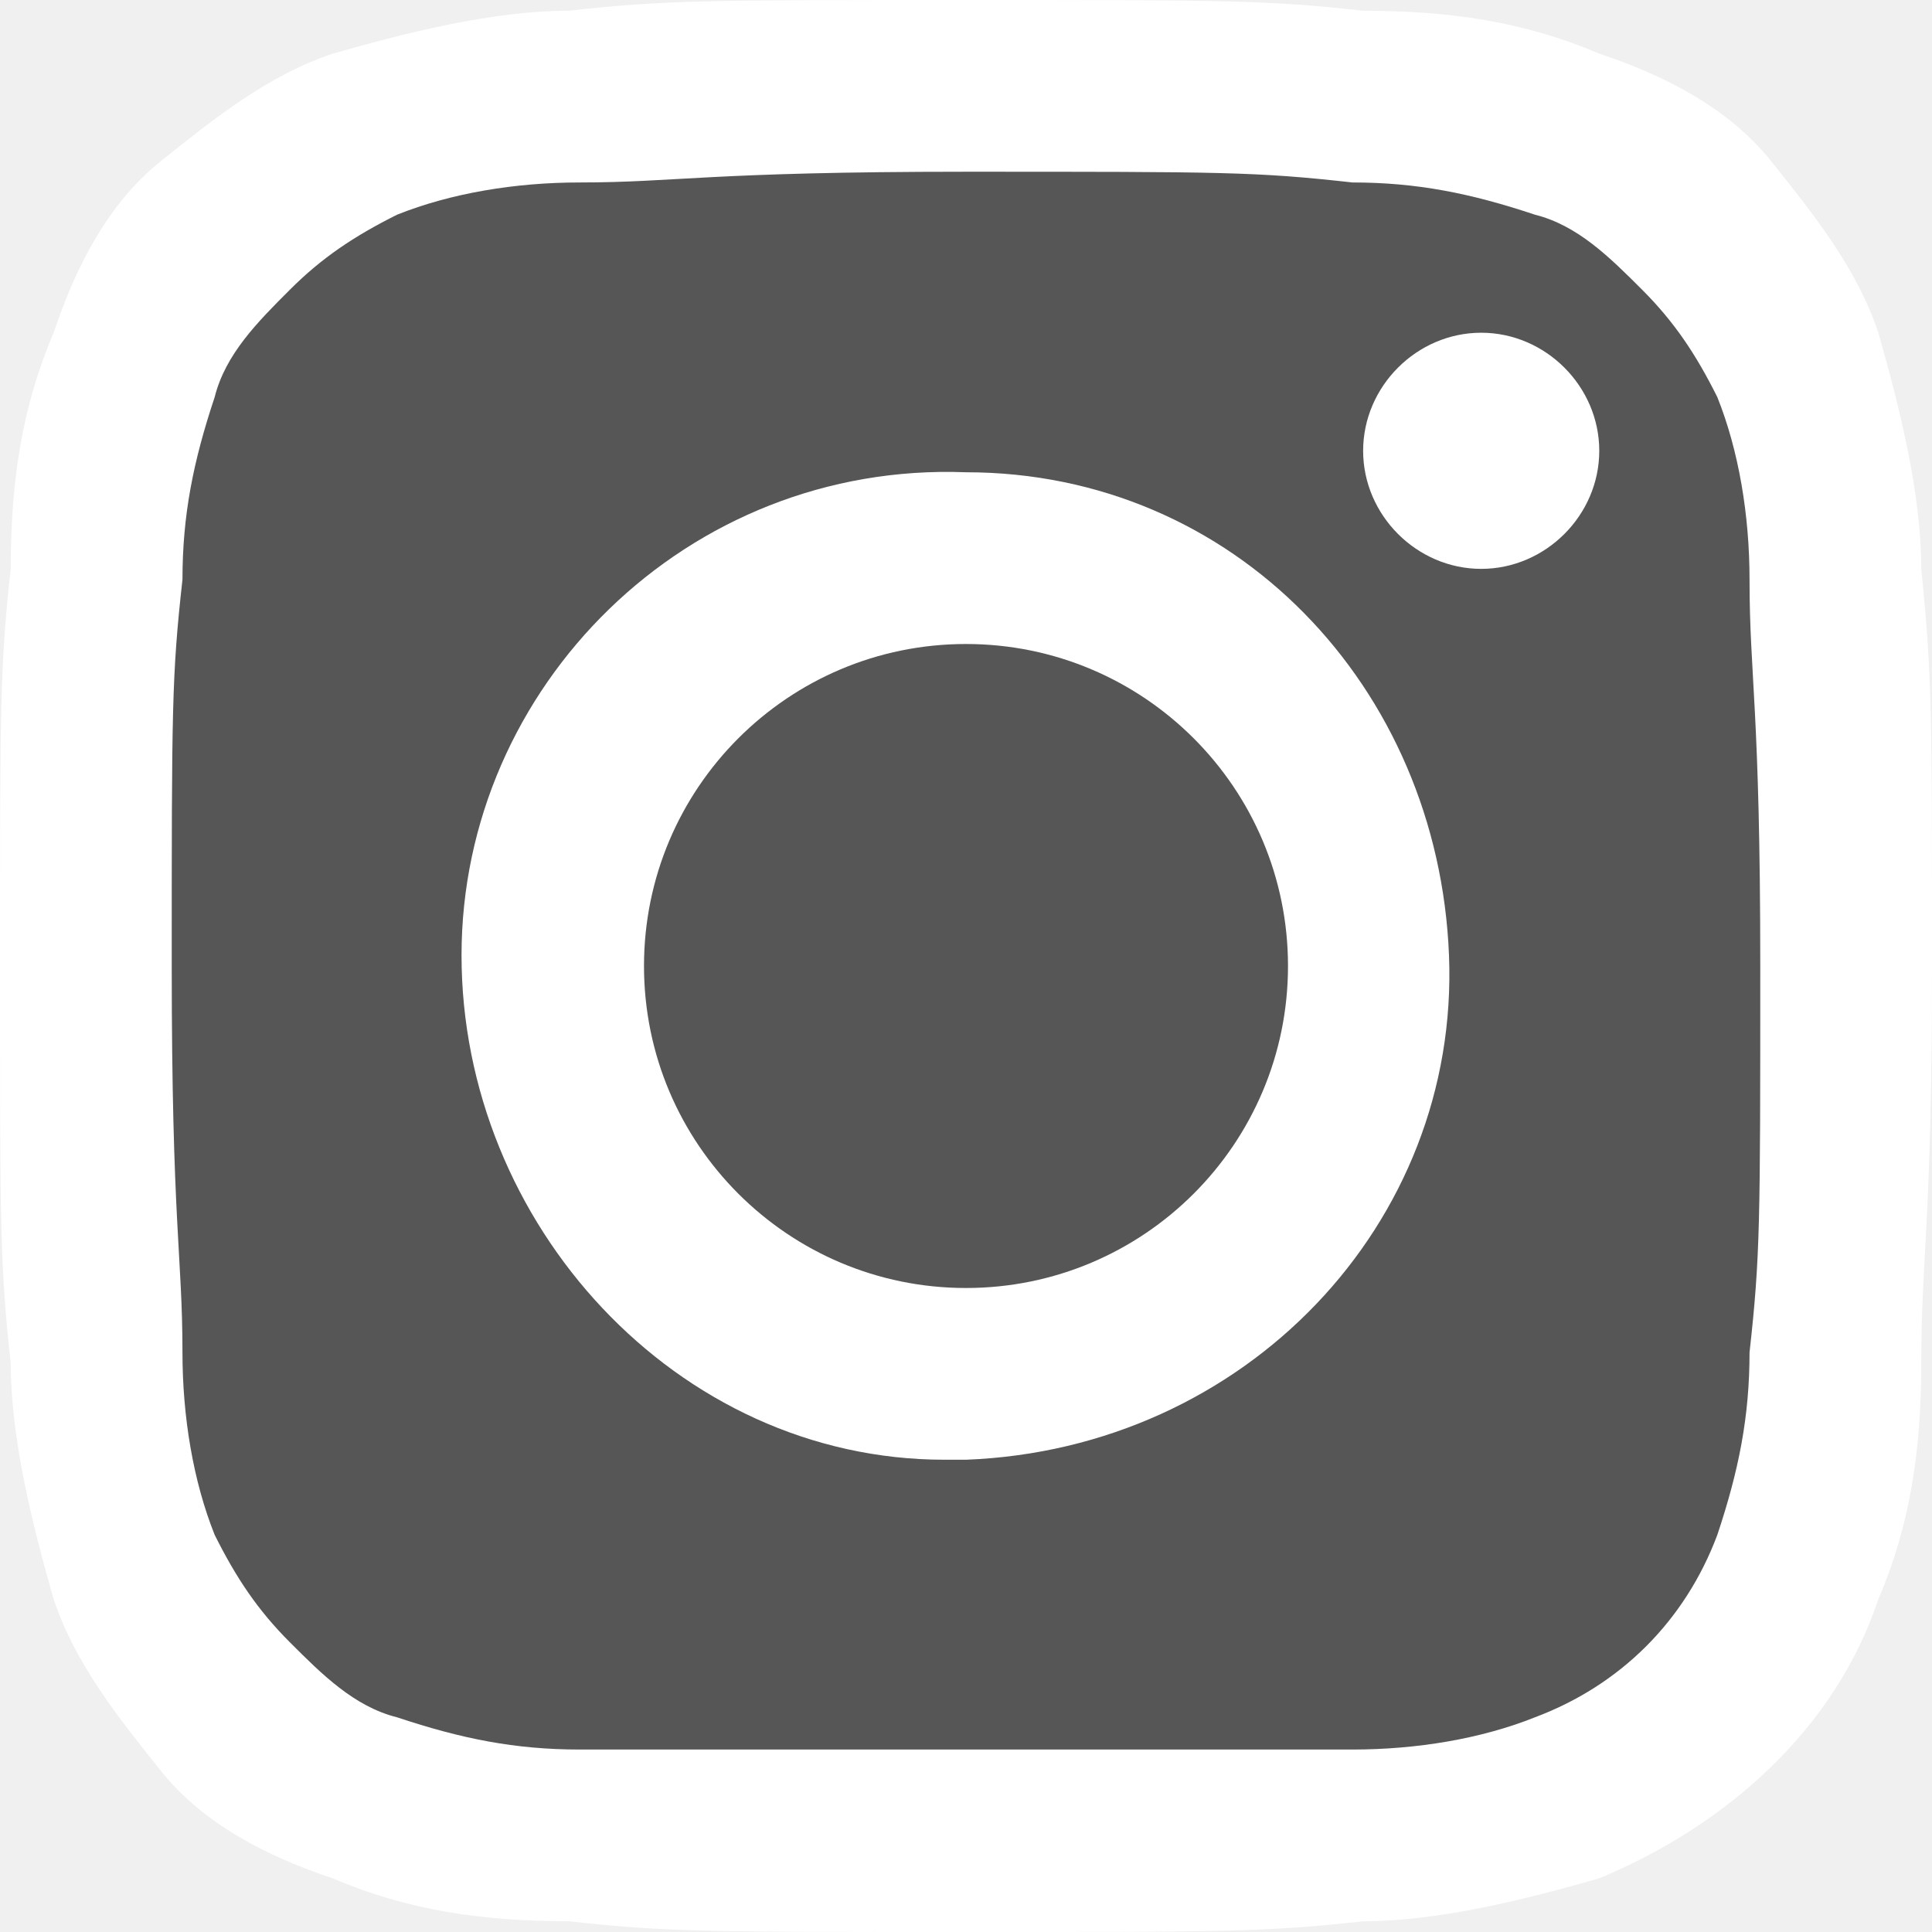
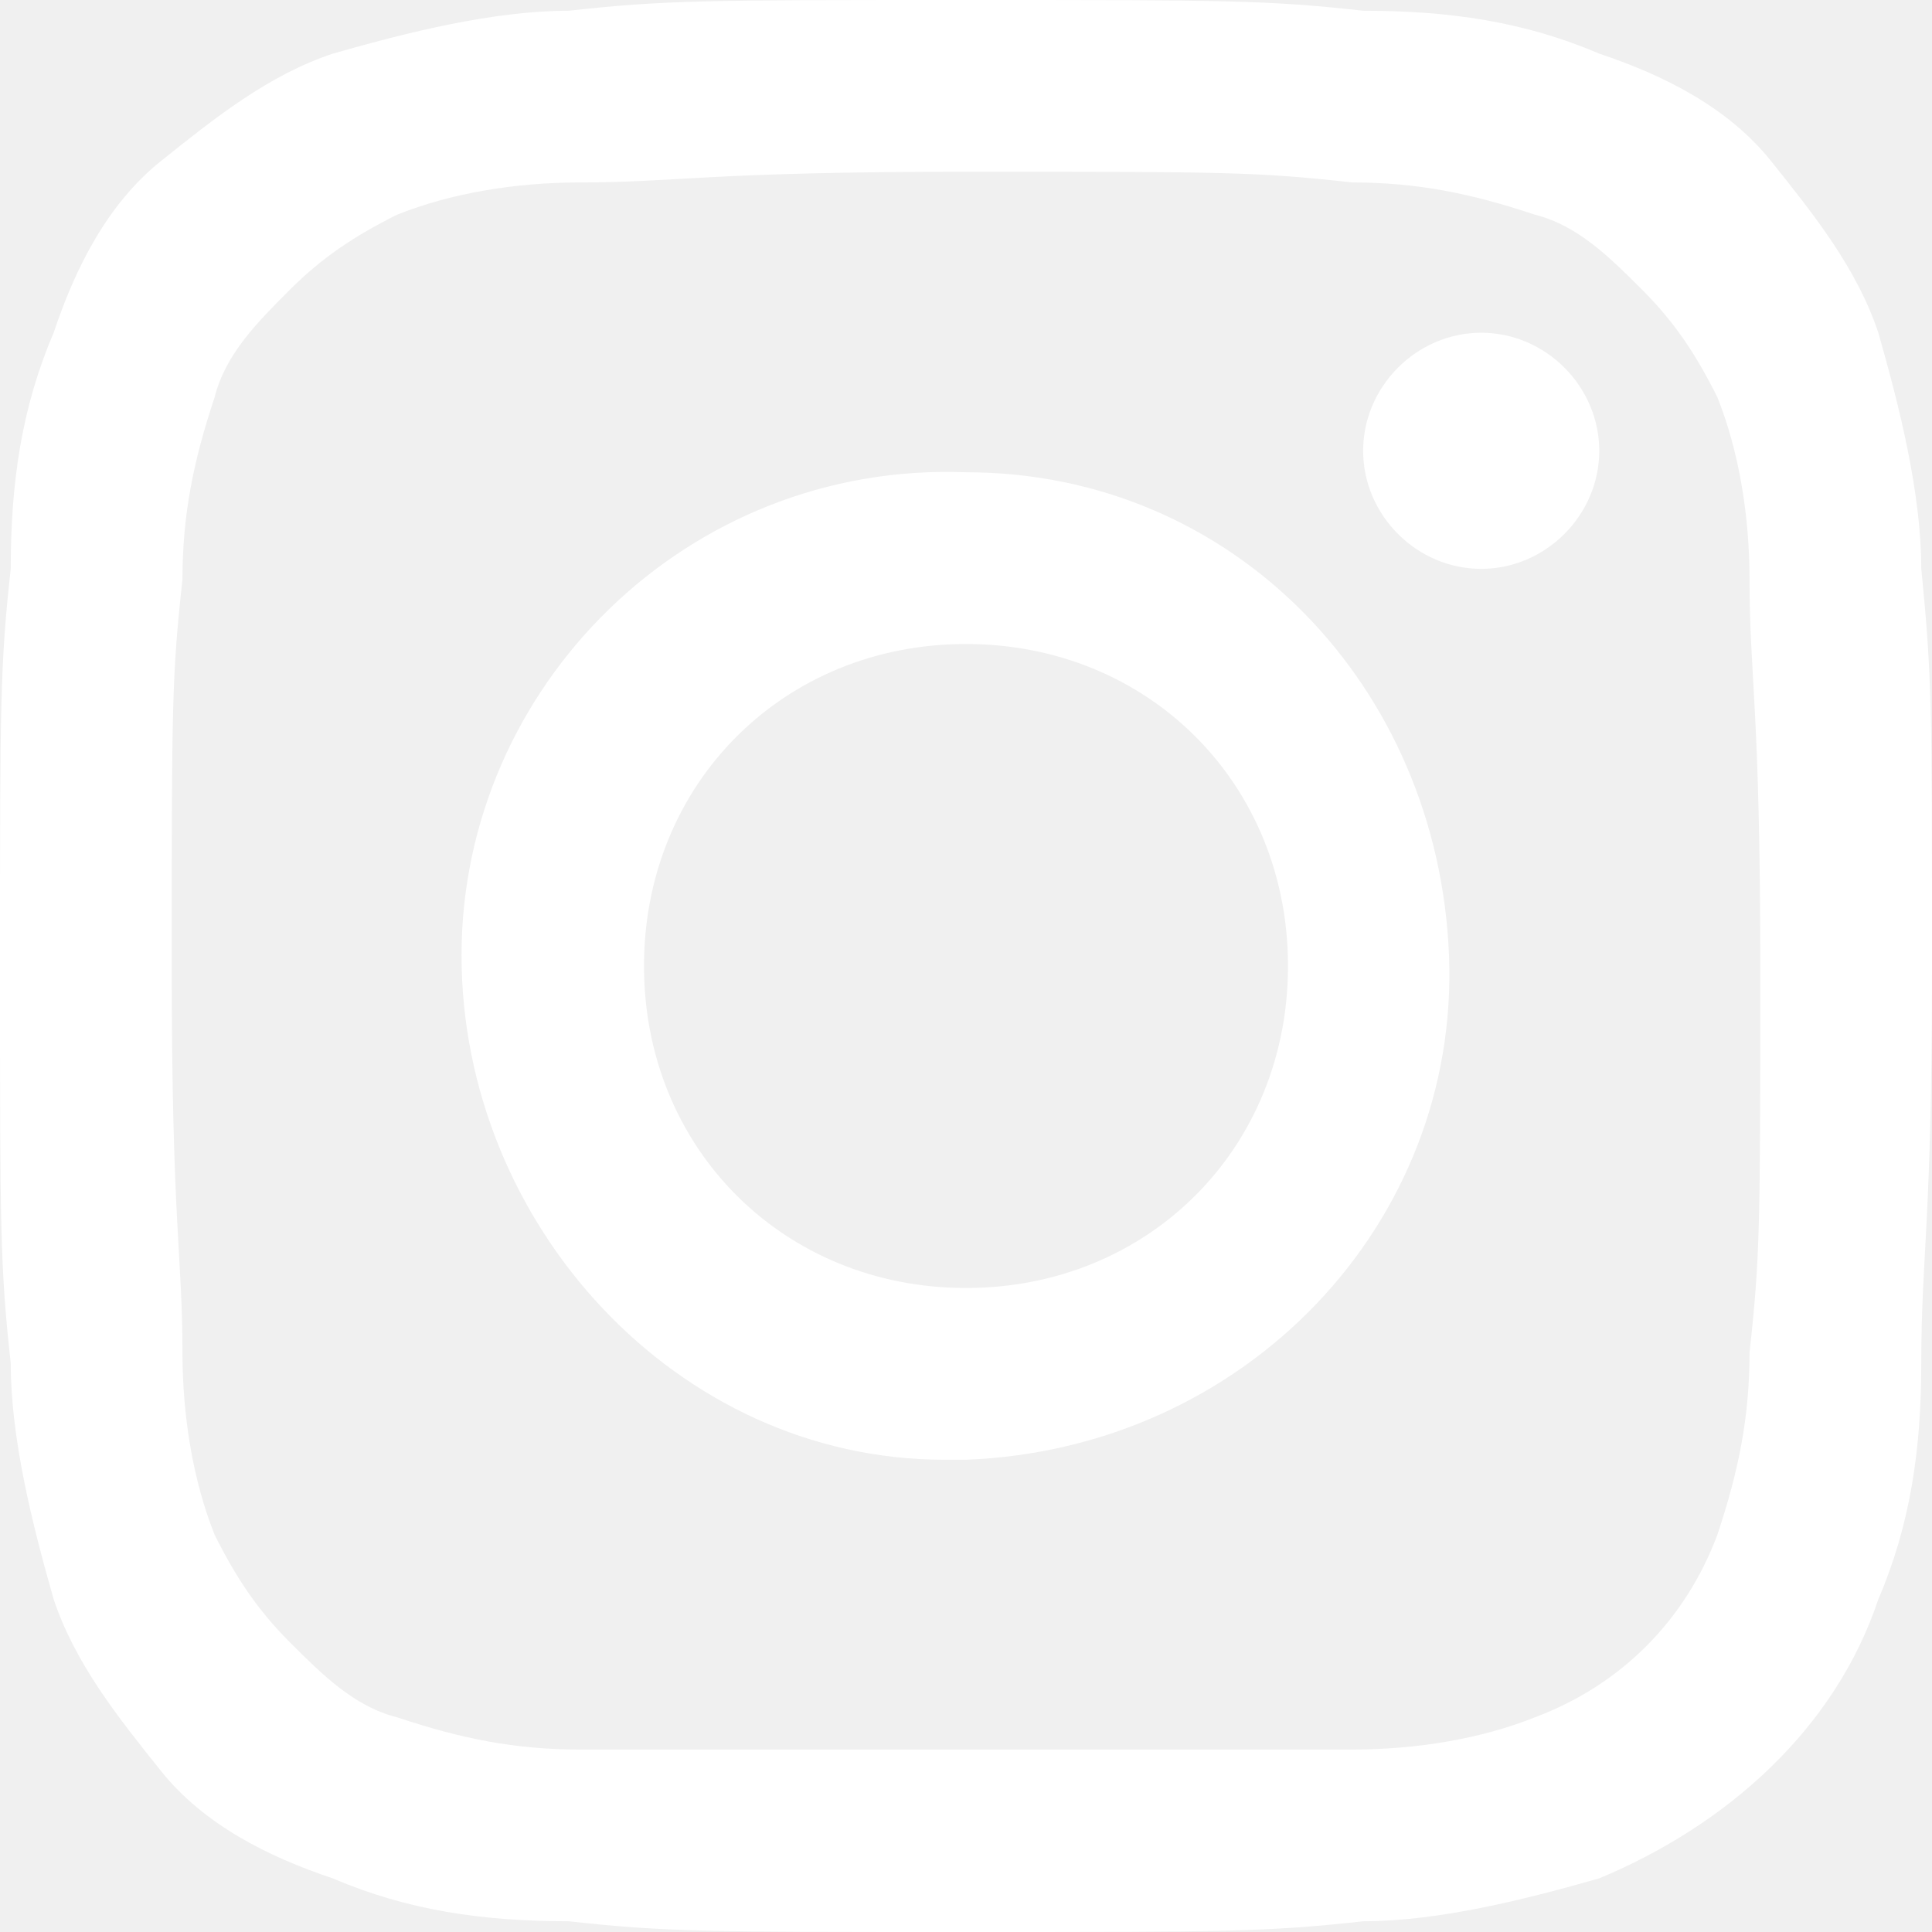
<svg xmlns="http://www.w3.org/2000/svg" id="Layer_1" viewBox="0 0 18 18">
  <style>
-     .st0{fill:#FFFFFF;} .st1{fill:#565656;}
+     .st0{fill:#FFFFFF;}
  </style>
-   <path d="M17.9 5.3c0-.7-.2-1.5-.4-2.2-.2-.6-.6-1.1-1-1.6s-1-.8-1.6-1c-.7-.3-1.4-.4-2.2-.4C11.8 0 11.4 0 9 0S6.2 0 5.3.1c-.7 0-1.5.2-2.2.4-.6.2-1.1.6-1.6 1s-.8 1-1 1.6C.2 3.8.1 4.5.1 5.3 0 6.2 0 6.6 0 9s0 2.8.1 3.7c0 .7.2 1.5.4 2.2.2.6.6 1.1 1 1.6s1 .8 1.6 1c.7.3 1.4.4 2.2.4.9.1 1.3.1 3.7.1s2.8 0 3.7-.1c.7 0 1.5-.2 2.2-.4 1.2-.5 2.2-1.4 2.6-2.6.3-.7.4-1.4.4-2.2 0-1 .1-1.3.1-3.7s0-2.7-.1-3.7z" class="st0" />
-   <path d="M16.3 12.6c0 .6-.1 1.1-.3 1.7-.3.8-.9 1.4-1.7 1.7-.5.2-1.1.3-1.7.3H5.4c-.6 0-1.1-.1-1.7-.3-.4-.1-.7-.4-1-.7-.3-.3-.5-.6-.7-1-.2-.5-.3-1.1-.3-1.7 0-.9-.1-1.2-.1-3.6s0-2.7.1-3.6c0-.6.1-1.1.3-1.7.1-.4.4-.7.7-1 .3-.3.6-.5 1-.7.5-.2 1.1-.3 1.7-.3.9 0 1.2-.1 3.6-.1s2.7 0 3.6.1c.6 0 1.1.1 1.7.3.4.1.7.4 1 .7.3.3.5.6.7 1 .2.5.3 1.1.3 1.7 0 .9.1 1.2.1 3.6s0 2.7-.1 3.6z" class="st1" />
-   <path d="M9 4.4c-2.6-.1-4.7 2-4.7 4.5s2 4.7 4.5 4.7H9c2.6-.1 4.6-2.2 4.5-4.7-.1-2.5-2-4.5-4.5-4.5z" class="st0" />
-   <circle cx="9" cy="9" r="3" class="st1" />
-   <path d="M14.9 4.2c0 .6-.5 1.1-1.1 1.1-.6 0-1.1-.5-1.1-1.1 0-.6.5-1.1 1.1-1.1.6 0 1.1.5 1.1 1.1z" class="st0" />
+   <path d="M17.9 5.3c0-.7-.2-1.5-.4-2.2-.2-.6-.6-1.1-1-1.6s-1-.8-1.6-1c-.7-.3-1.4-.4-2.2-.4C11.8 0 11.4 0 9 0S6.2 0 5.3.1c-.7 0-1.5.2-2.2.4-.6.2-1.1.6-1.6 1s-.8 1-1 1.6C.2 3.8.1 4.5.1 5.3 0 6.2 0 6.6 0 9s0 2.8.1 3.7c0 .7.2 1.5.4 2.2.2.6.6 1.1 1 1.6s1 .8 1.6 1c.7.3 1.4.4 2.2.4.9.1 1.3.1 3.7.1s2.8 0 3.7-.1c.7 0 1.5-.2 2.2-.4 1.2-.5 2.2-1.4 2.6-2.6.3-.7.4-1.4.4-2.2 0-1 .1-1.3.1-3.7s0-2.7-.1-3.7zm-1.6 7.3c0 .6-.1 1.1-.3 1.7-.3.8-.9 1.4-1.7 1.7-.5.2-1.1.3-1.7.3H5.4c-.6 0-1.1-.1-1.7-.3-.4-.1-.7-.4-1-.7s-.5-.6-.7-1c-.2-.5-.3-1.1-.3-1.7 0-.9-.1-1.2-.1-3.6s0-2.7.1-3.6c0-.6.1-1.1.3-1.7.1-.4.4-.7.7-1s.6-.5 1-.7c.5-.2 1.1-.3 1.7-.3.9 0 1.2-.1 3.6-.1s2.7 0 3.6.1c.6 0 1.1.1 1.7.3.4.1.7.4 1 .7s.5.6.7 1c.2.5.3 1.1.3 1.7 0 .9.1 1.2.1 3.6s0 2.7-.1 3.6z" class="st0" />
+   <path d="M9 4.4c-2.6-.1-4.7 2-4.7 4.5s2 4.7 4.5 4.7H9c2.6-.1 4.6-2.2 4.5-4.7s-2-4.5-4.5-4.5zM9 6c1.7 0 3 1.3 3 3s-1.3 3-3 3-3-1.3-3-3 1.3-3 3-3zm5.9-1.8c0 .6-.5 1.1-1.1 1.1s-1.1-.5-1.1-1.1.5-1.1 1.1-1.1 1.1.5 1.1 1.1z" class="st0" />
</svg>
